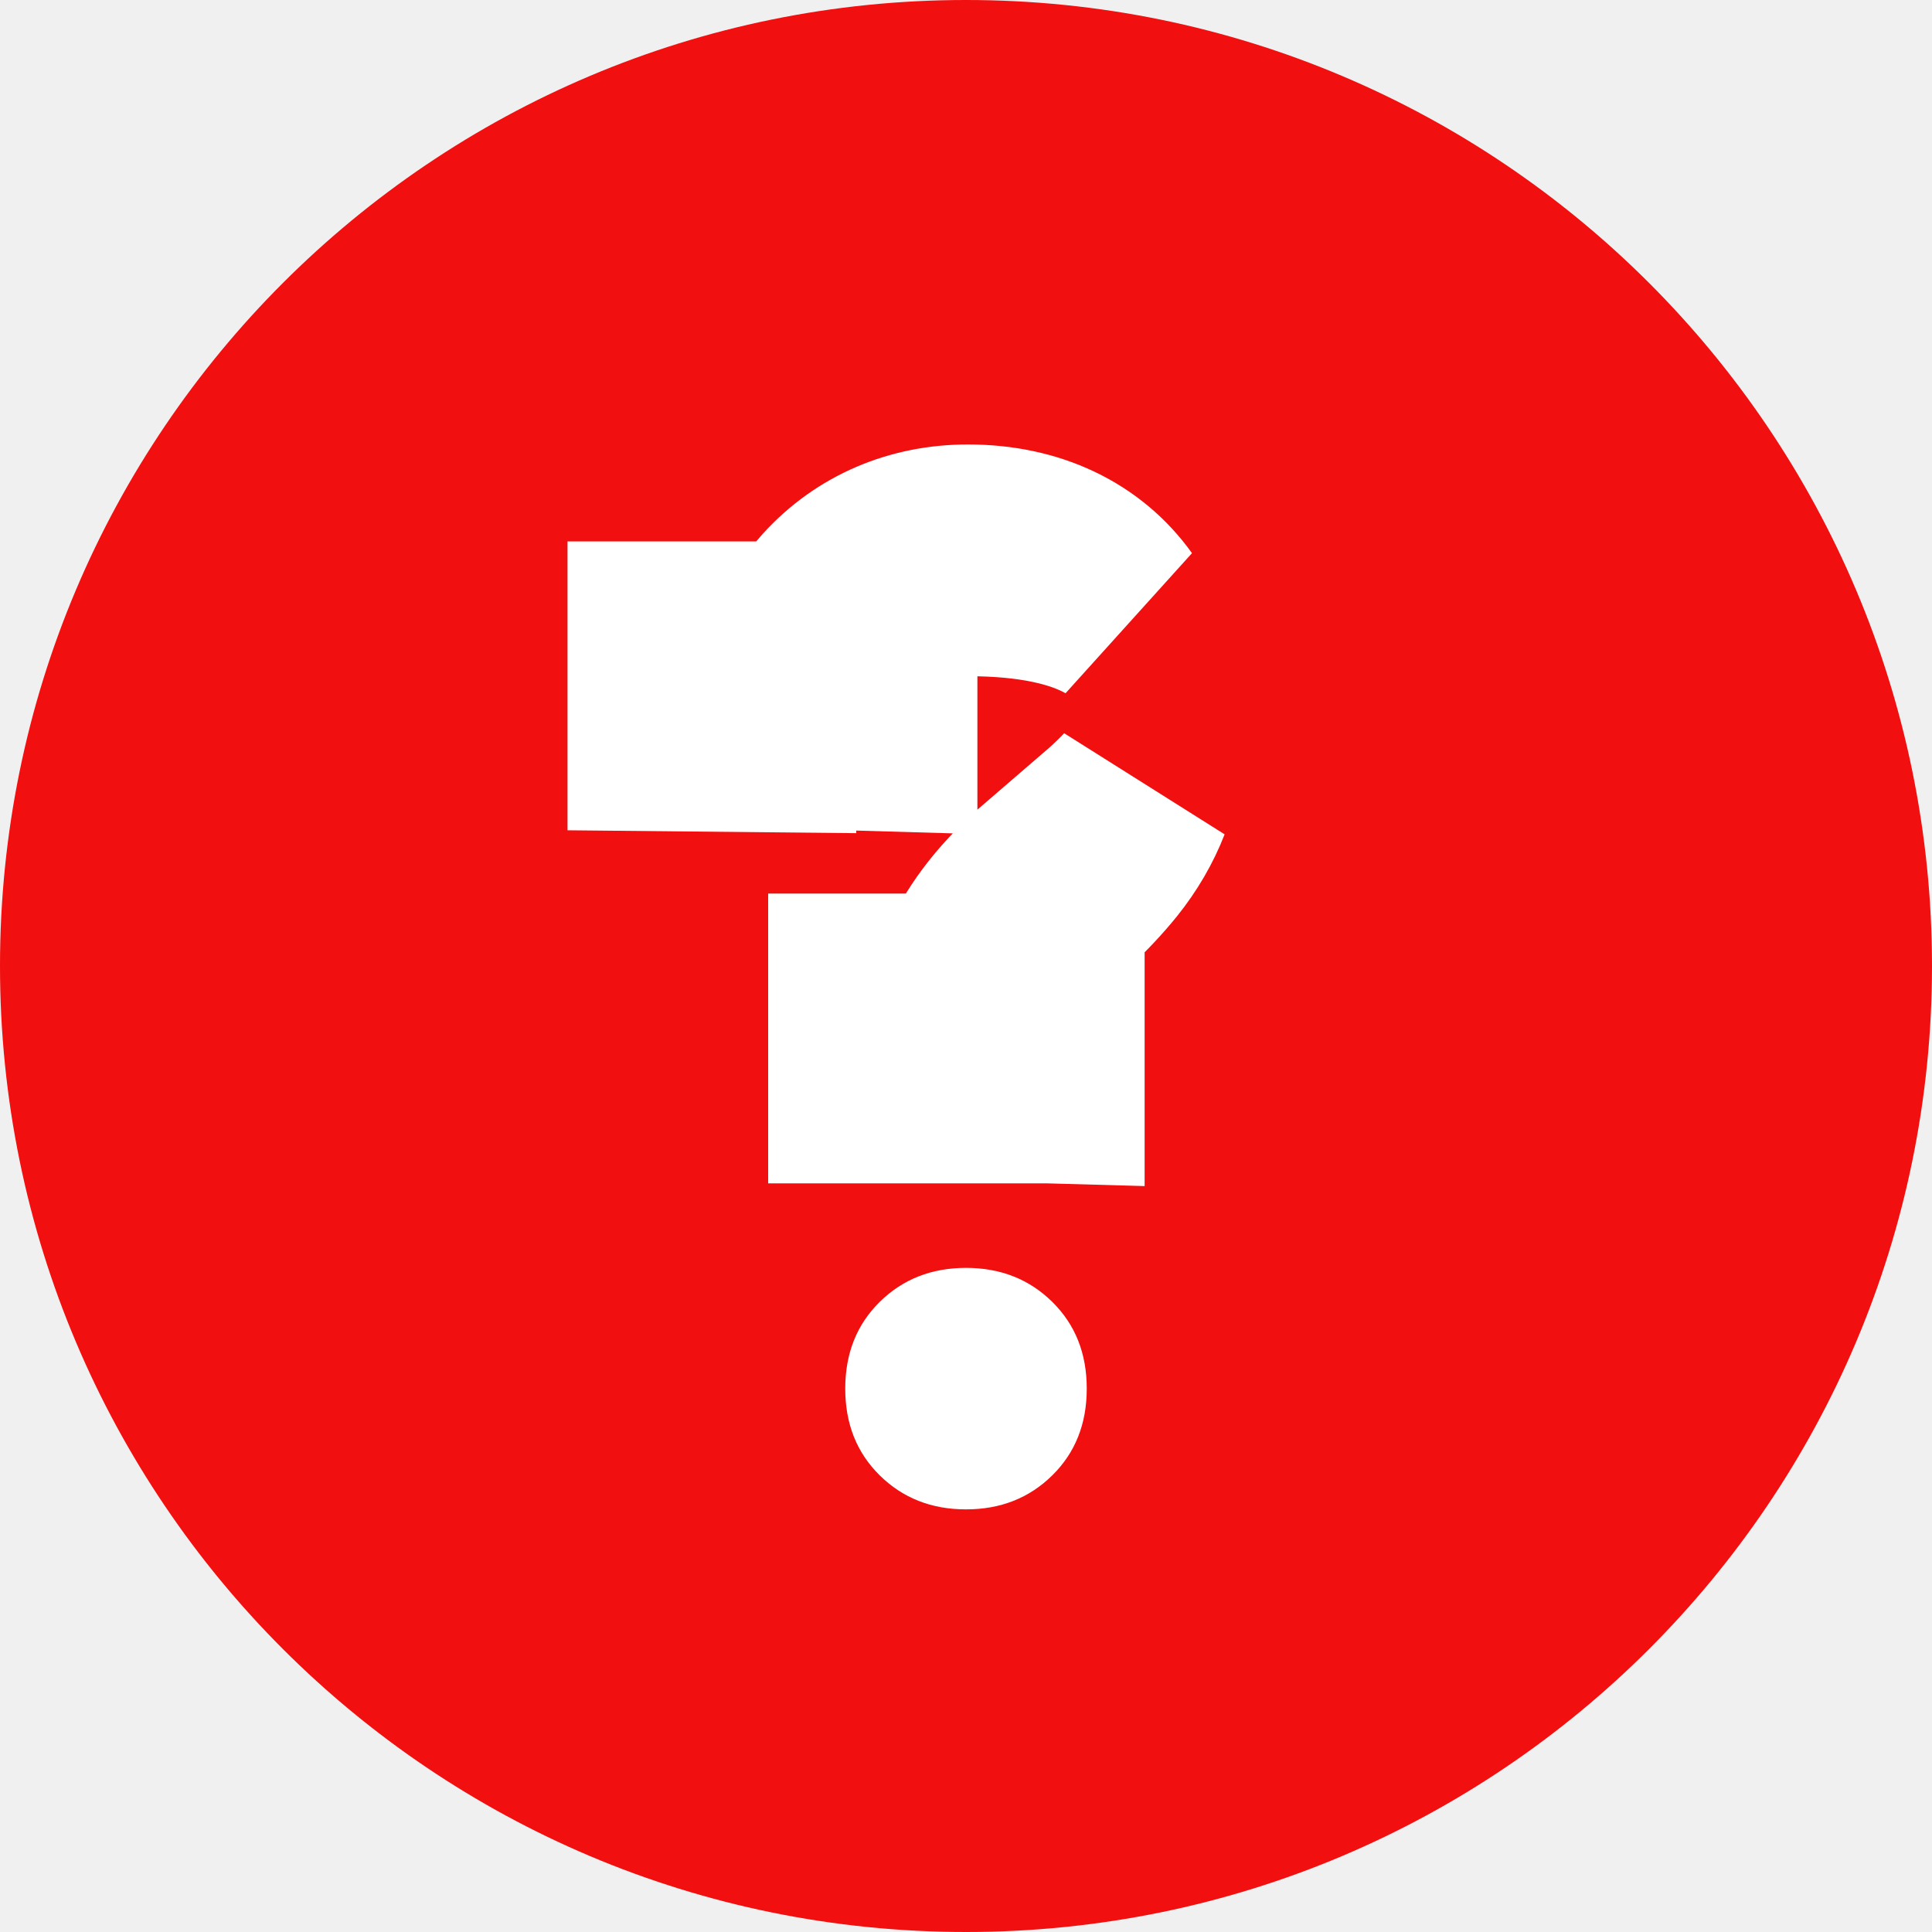
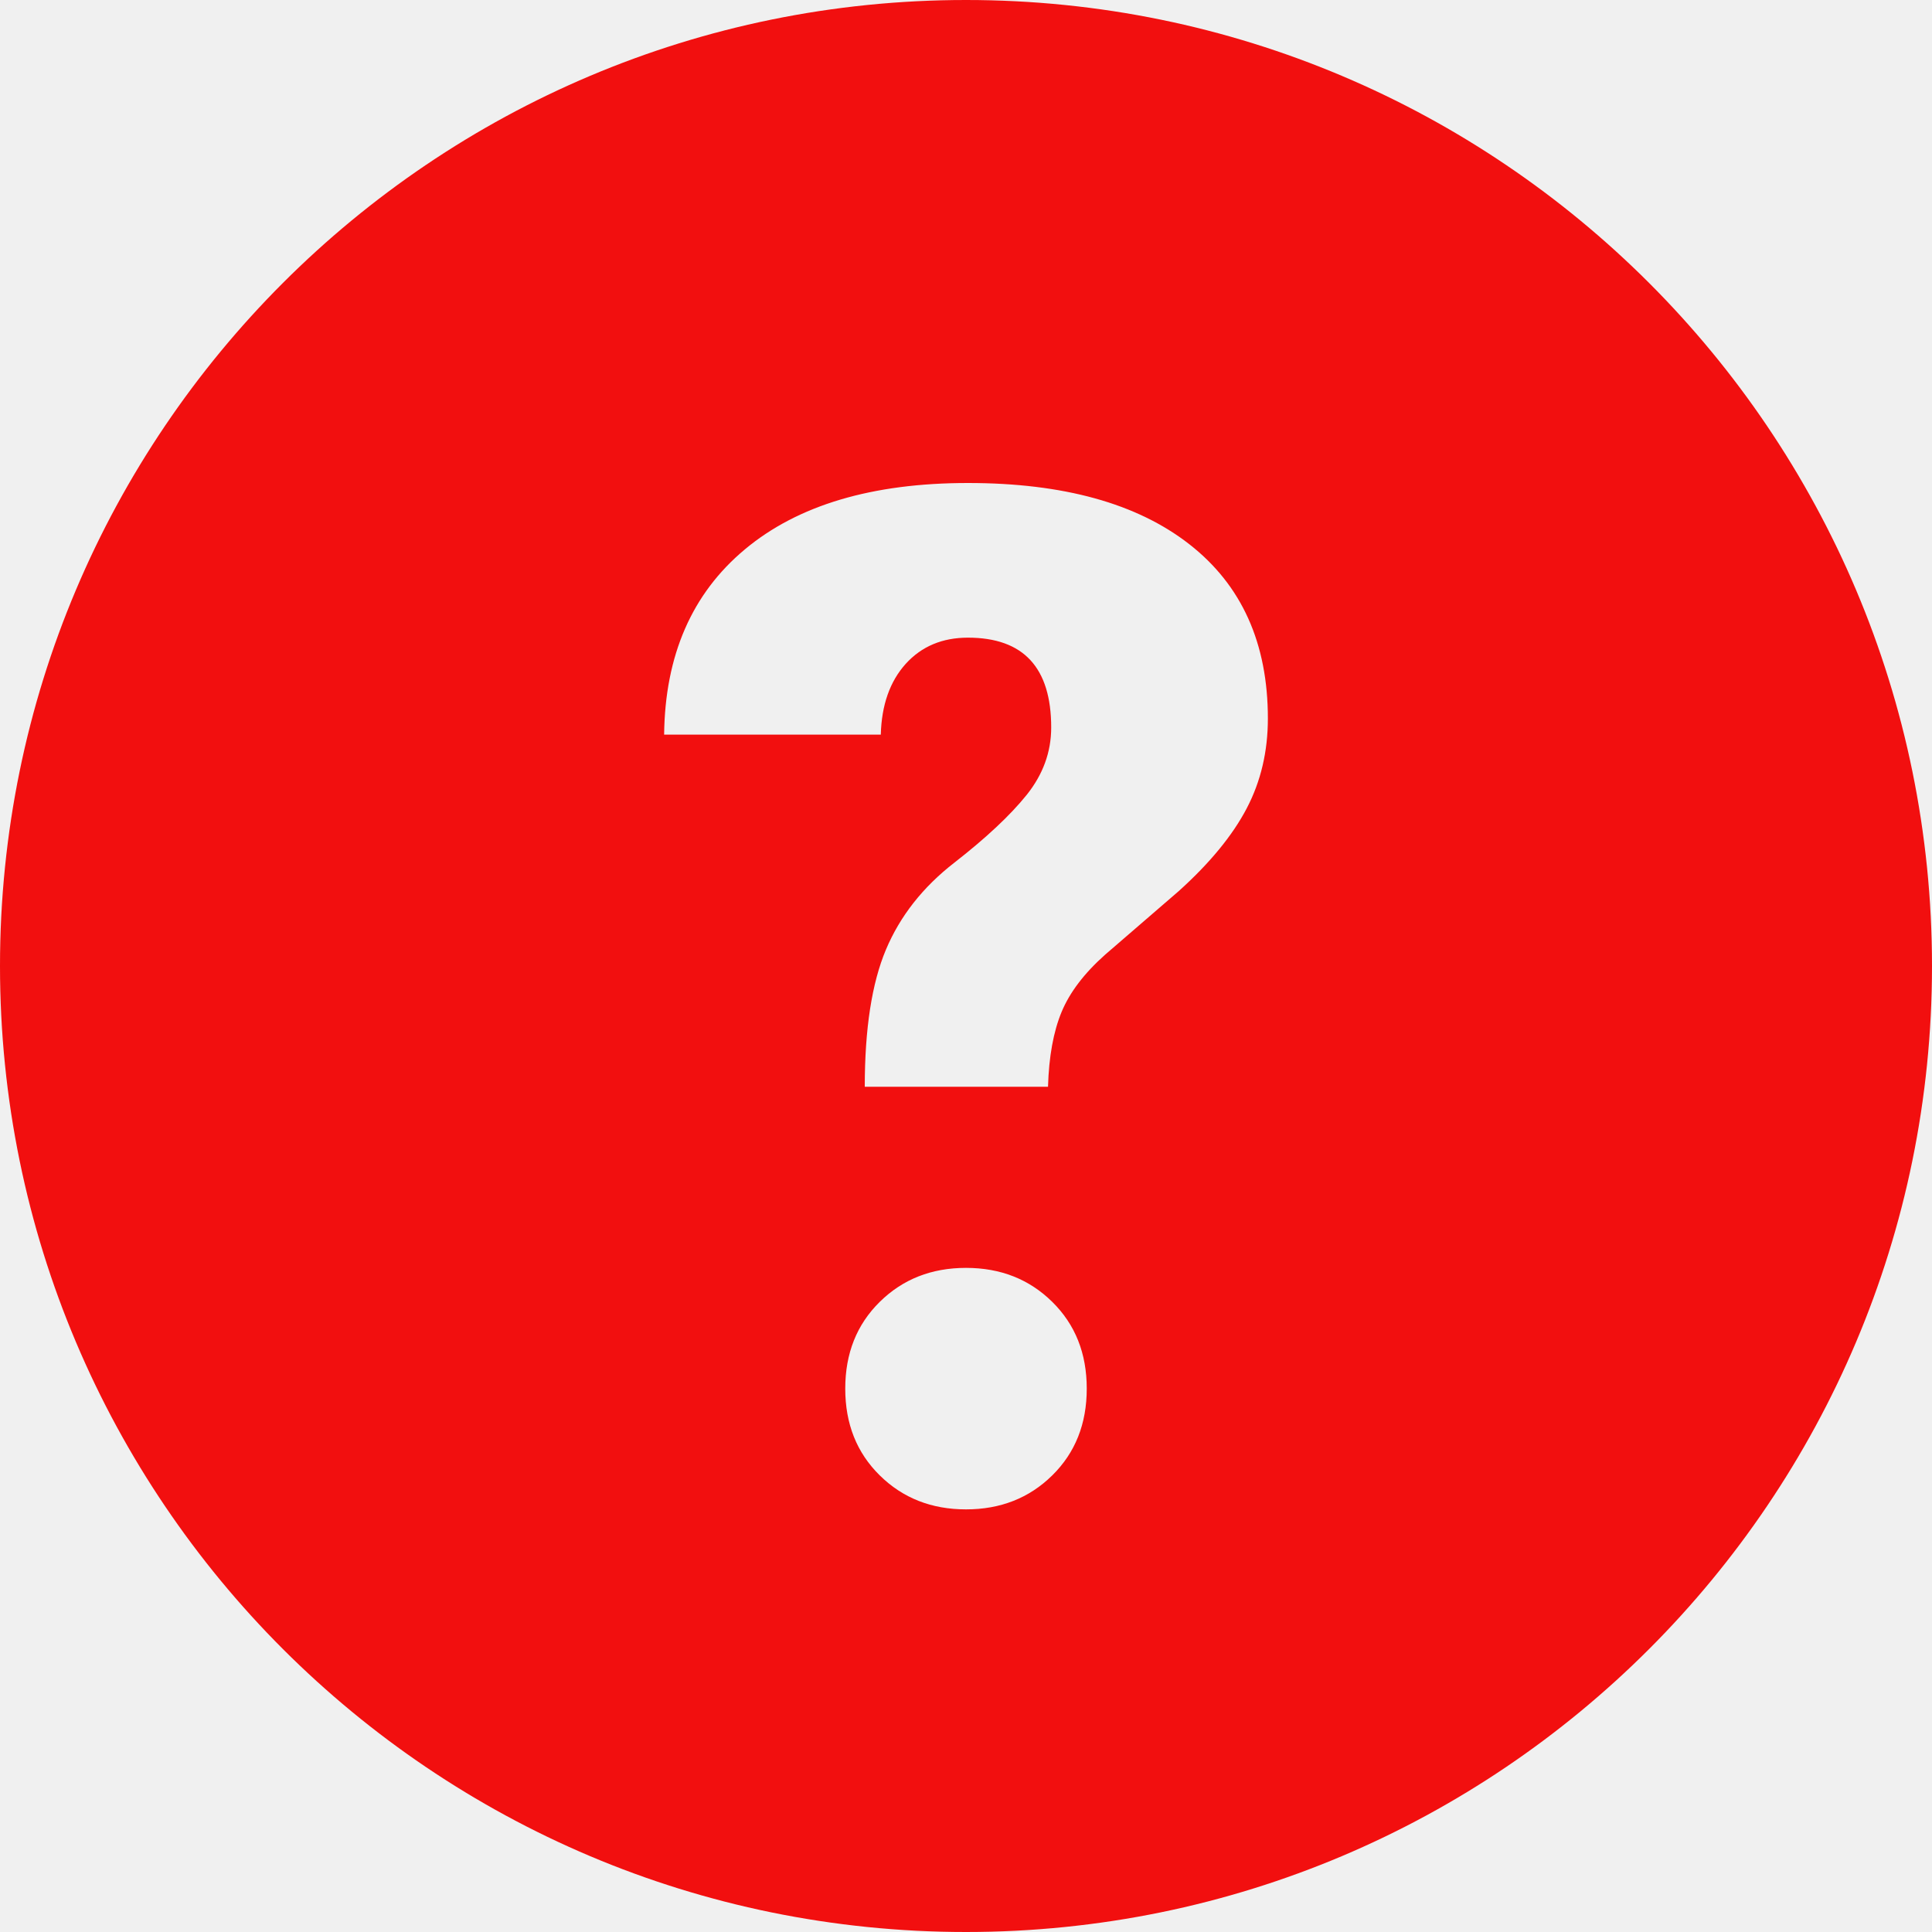
<svg xmlns="http://www.w3.org/2000/svg" width="20px" height="20px" viewBox="0 0 20 20" version="1.1">
  <g id="Платежная-страница-v2.0" stroke="none" stroke-width="1" fill="none" fill-rule="evenodd">
-     <g id="[v]-Desktop-Copy" transform="translate(-2385, -308)">
-       <g id="Group-11-Copy-6" transform="translate(2336, 100)">
-         <g id="Group-10">
-           <g id="Group-4" transform="translate(32, 186)">
-             <g id="Group-17">
-               <g id="Mask" transform="translate(17, 22)">
-                 <g id="Group-8">
-                   <g id="Group-53">
-                     <circle id="Oval-2" fill="#F20F0F" cx="10" cy="10" r="10" />
-                     <path d="M10.08,10.25 C10.084,10.239 10.088,10.229 10.092,10.219 C10.17,10.034 10.299,9.87 10.494,9.718 C10.878,9.42 11.181,9.136 11.406,8.857 C11.551,8.676 11.665,8.481 11.745,8.275 C11.683,8.341 11.612,8.41 11.533,8.482 L10.786,9.126 C10.452,9.423 10.211,9.741 10.065,10.095 C10.044,10.146 10.024,10.197 10.007,10.25 L8.952,10.25 L8.952,11.25 L9.952,11.25 C9.952,11.241 9.952,11.233 9.952,11.225 L10.849,11.25 L10.849,10.25 L10.08,10.25 Z M11.526,6.308 C11.207,5.862 10.685,5.601 10.02,5.601 C9.479,5.601 8.993,5.805 8.635,6.2 C8.598,6.241 8.563,6.284 8.53,6.327 C8.878,6.115 9.367,6 10.02,6 C10.683,6 11.179,6.11 11.526,6.308 Z M8.355,6.605 C8.206,6.893 8.128,7.221 8.118,7.576 L9.118,7.605 L9.118,6.605 L8.355,6.605 Z M8.198,6.605 L6.875,6.605 L6.875,7.605 L7.875,7.615 C7.88,7.173 7.986,6.851 8.198,6.605 Z" id="?" stroke="#FFFFFF" stroke-width="2" />
-                     <path d="M8.75,14.375 C8.75,14.01 8.869,13.711 9.108,13.476 C9.346,13.242 9.643,13.125 10,13.125 C10.357,13.125 10.654,13.242 10.892,13.476 C11.131,13.711 11.25,14.01 11.25,14.375 C11.25,14.74 11.131,15.039 10.892,15.274 C10.654,15.508 10.357,15.625 10,15.625 C9.643,15.625 9.346,15.508 9.108,15.274 C8.869,15.039 8.75,14.74 8.75,14.375 Z" id="?" fill="#FFFFFF" />
-                   </g>
-                 </g>
-               </g>
-             </g>
-           </g>
-         </g>
-       </g>
+     <g id="Artboard" transform="translate(-118, -609)" fill="#F20F0F">
+       <path d="M128,629 C122.477,629 118,624.523 118,619 C118,613.477 122.477,609 128,609 C133.523,609 138,613.477 138,619 C138,624.523 133.523,629 128,629 Z M126.952,620.25 L128.849,620.25 C128.858,619.938 128.905,619.68 128.989,619.477 C129.073,619.274 129.223,619.076 129.44,618.883 L130.203,618.224 C130.526,617.933 130.76,617.647 130.906,617.368 C131.052,617.089 131.125,616.779 131.125,616.438 C131.125,615.658 130.854,615.057 130.312,614.634 C129.77,614.211 129.006,614 128.02,614 C127.029,614 126.259,614.229 125.711,614.687 C125.163,615.144 124.884,615.784 124.875,616.605 L127.118,616.605 C127.126,616.297 127.213,616.053 127.376,615.872 C127.54,615.691 127.755,615.601 128.02,615.601 C128.595,615.601 128.882,615.911 128.882,616.531 C128.882,616.785 128.797,617.018 128.627,617.23 C128.457,617.441 128.208,617.674 127.881,617.929 C127.553,618.183 127.317,618.484 127.171,618.831 C127.025,619.178 126.952,619.651 126.952,620.25 Z M126.75,623.375 C126.75,623.74 126.869,624.039 127.108,624.274 C127.346,624.508 127.643,624.625 128,624.625 C128.357,624.625 128.654,624.508 128.892,624.274 C129.131,624.039 129.25,623.74 129.25,623.375 C129.25,623.01 129.131,622.711 128.892,622.476 C128.654,622.242 128.357,622.125 128,622.125 C127.643,622.125 127.346,622.242 127.108,622.476 C126.869,622.711 126.75,623.01 126.75,623.375 Z" id="tooltip" />
    </g>
  </g>
</svg>
